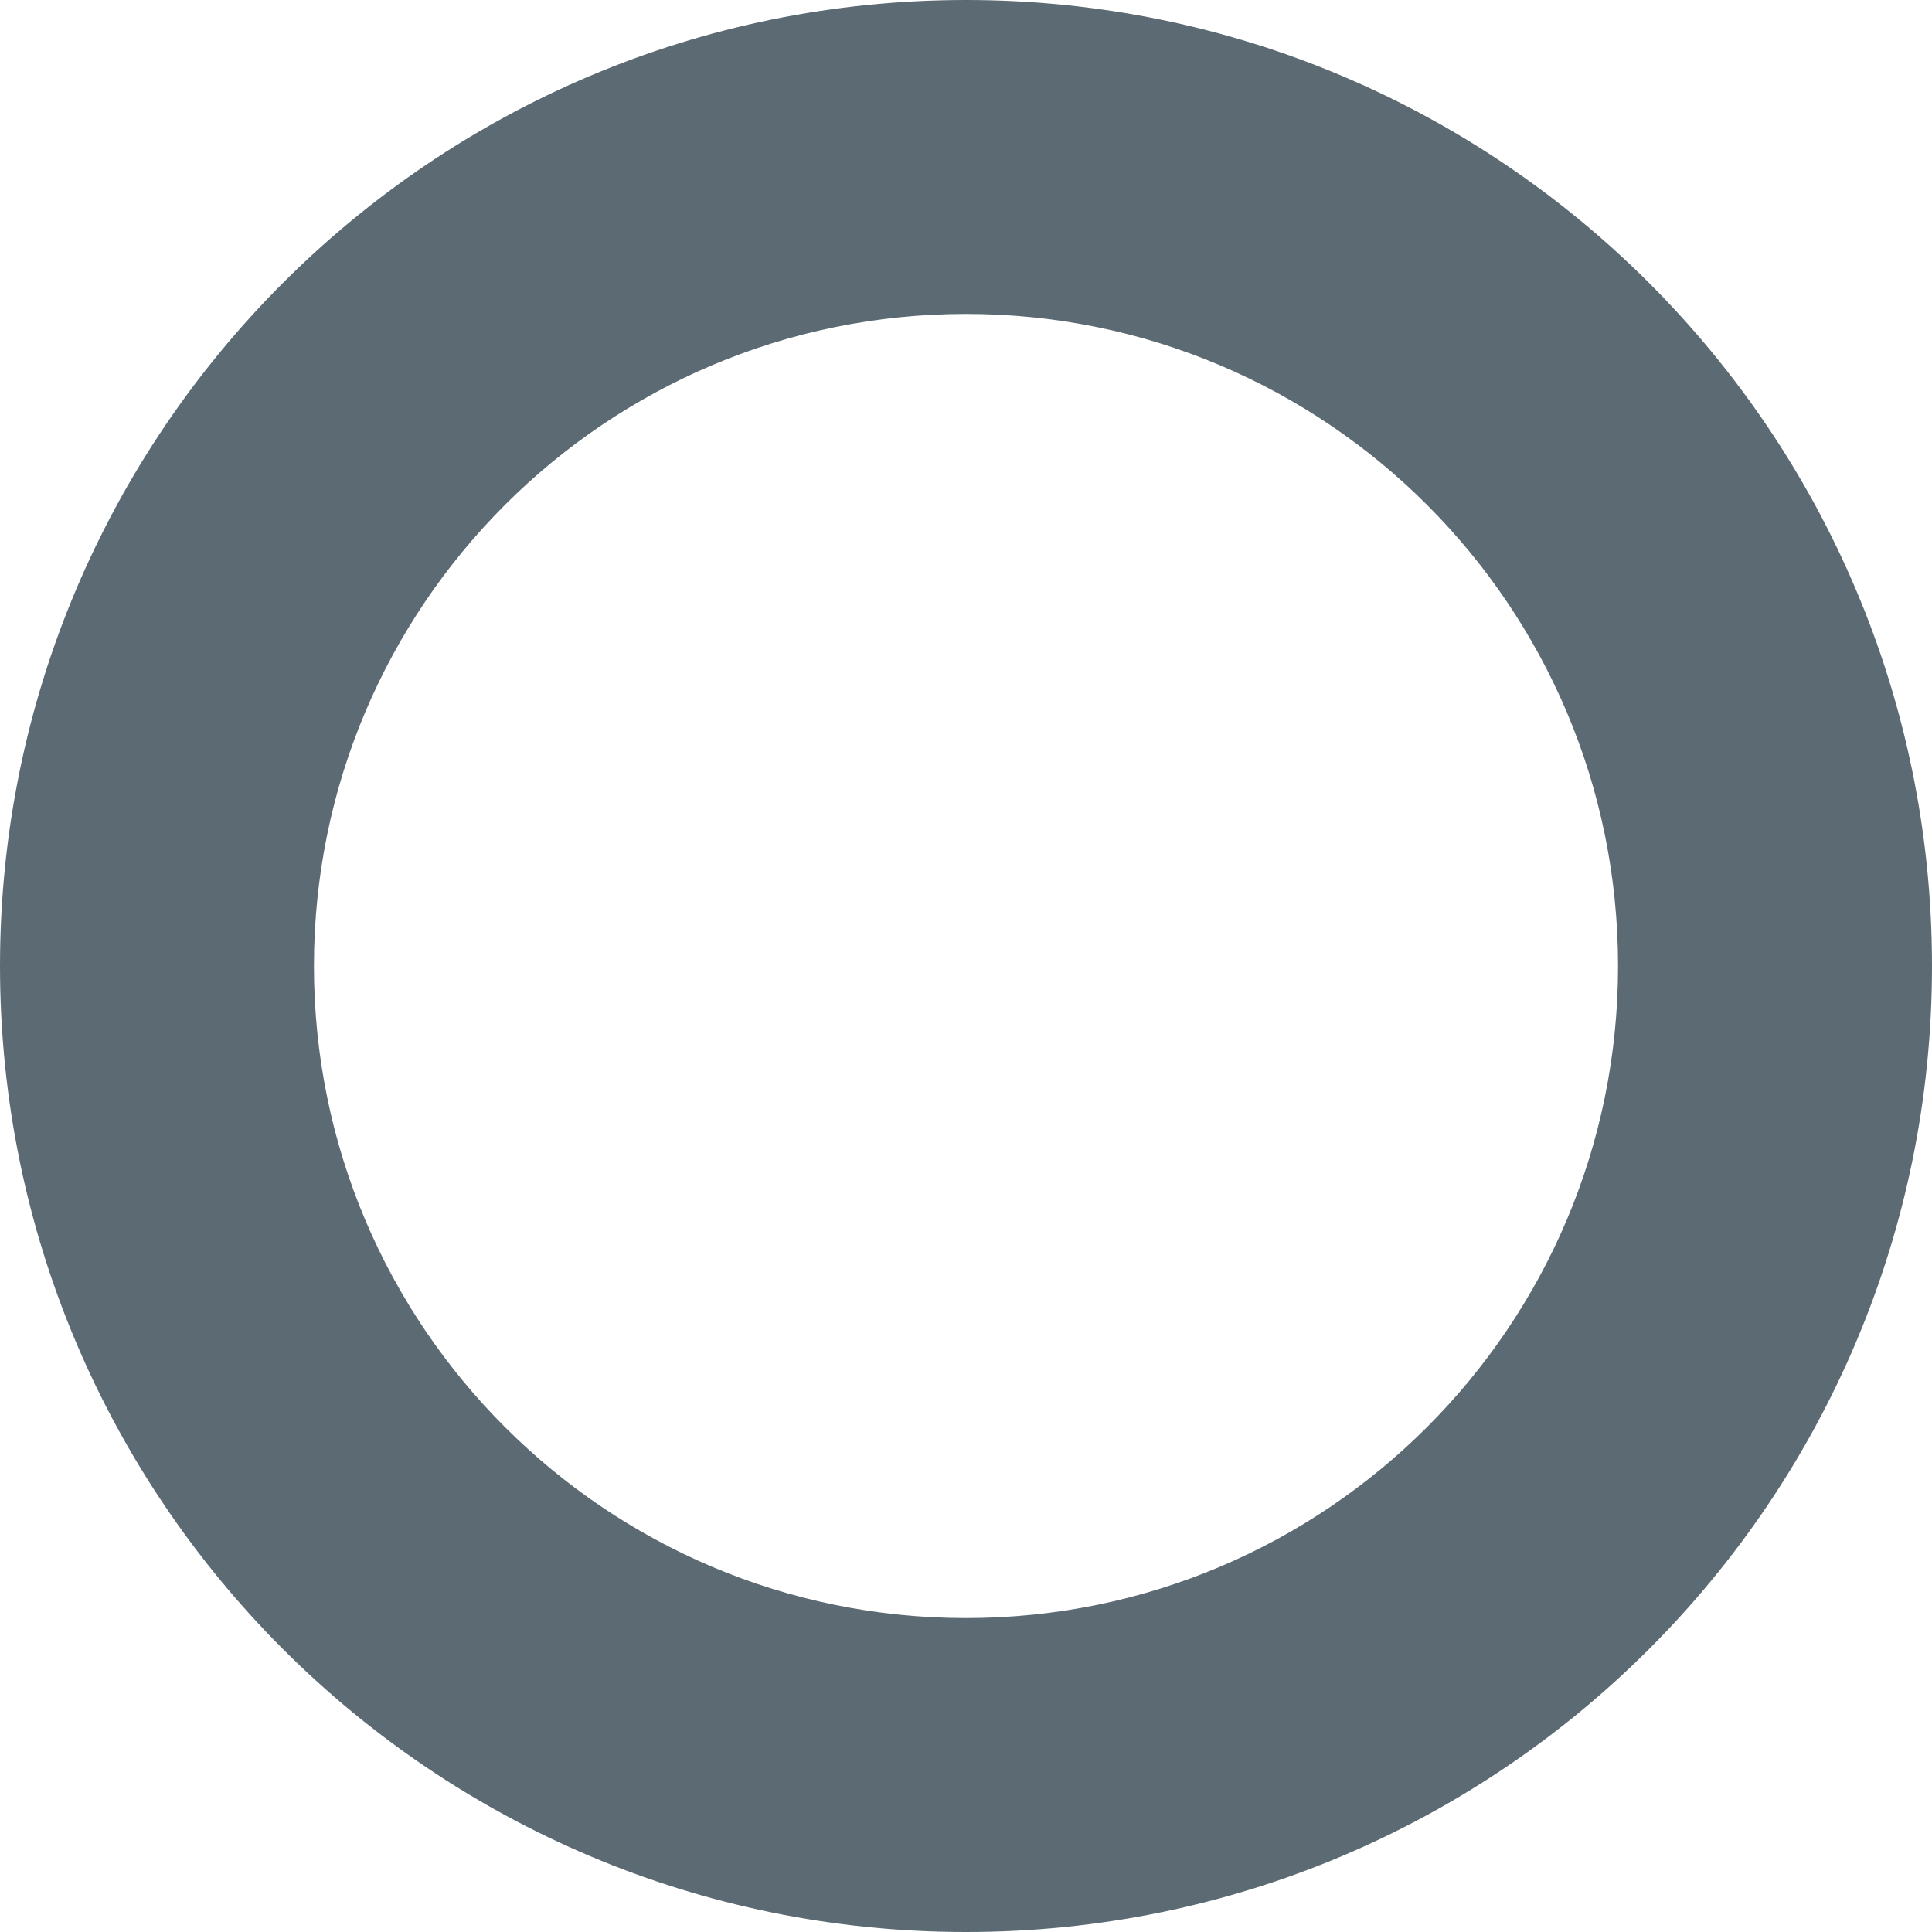
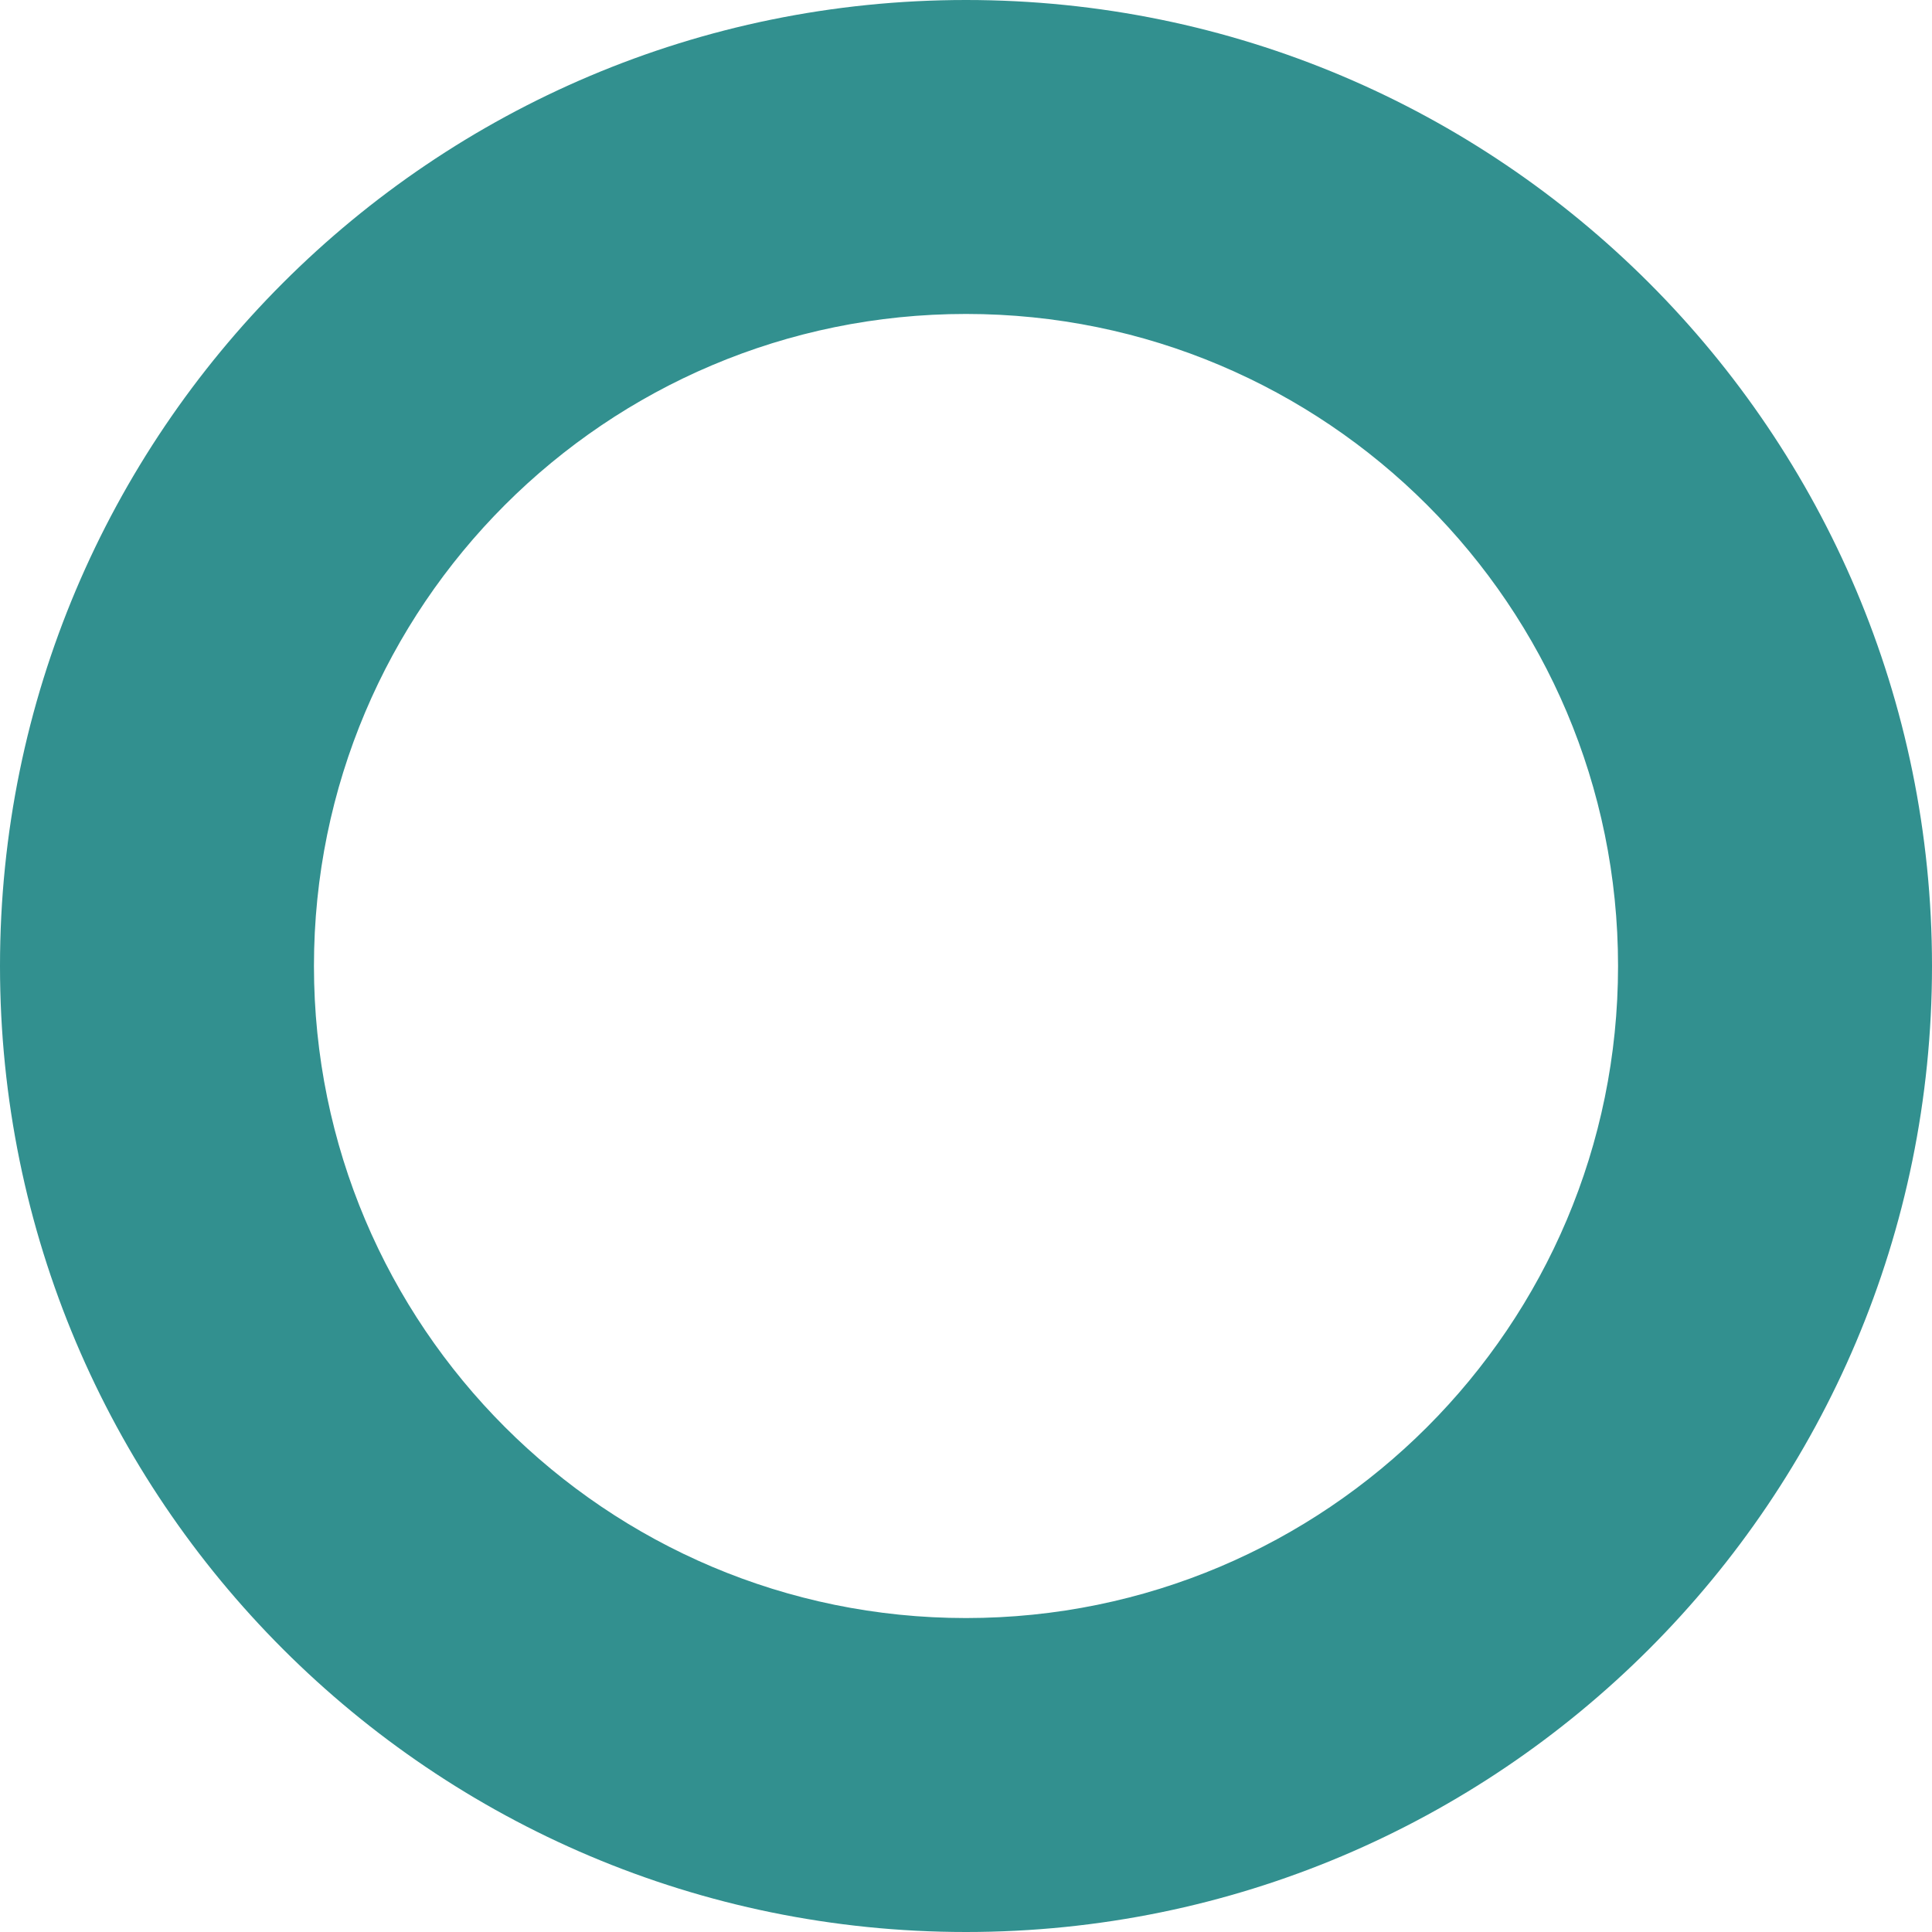
<svg xmlns="http://www.w3.org/2000/svg" version="1.1" id="Calque_1" x="0px" y="0px" viewBox="0 0 4000 4000" style="enable-background:new 0 0 4000 4000;" xml:space="preserve">
  <style type="text/css">
- 	.st0{fill:#5c6b73;}
+ 	.st0{fill:#32908f;}
</style>
  <path class="st0" d="M2000,0C895.4,0,0,895.4,0,2000s895.4,2000,2000,2000s2000-895.4,2000-2000S3104.6,0,2000,0z M2000,3350  c-745.6,0-1350-604.4-1350-1350S1254.4,650,2000,650s1350,604.4,1350,1350S2745.6,3350,2000,3350z" />
</svg>
